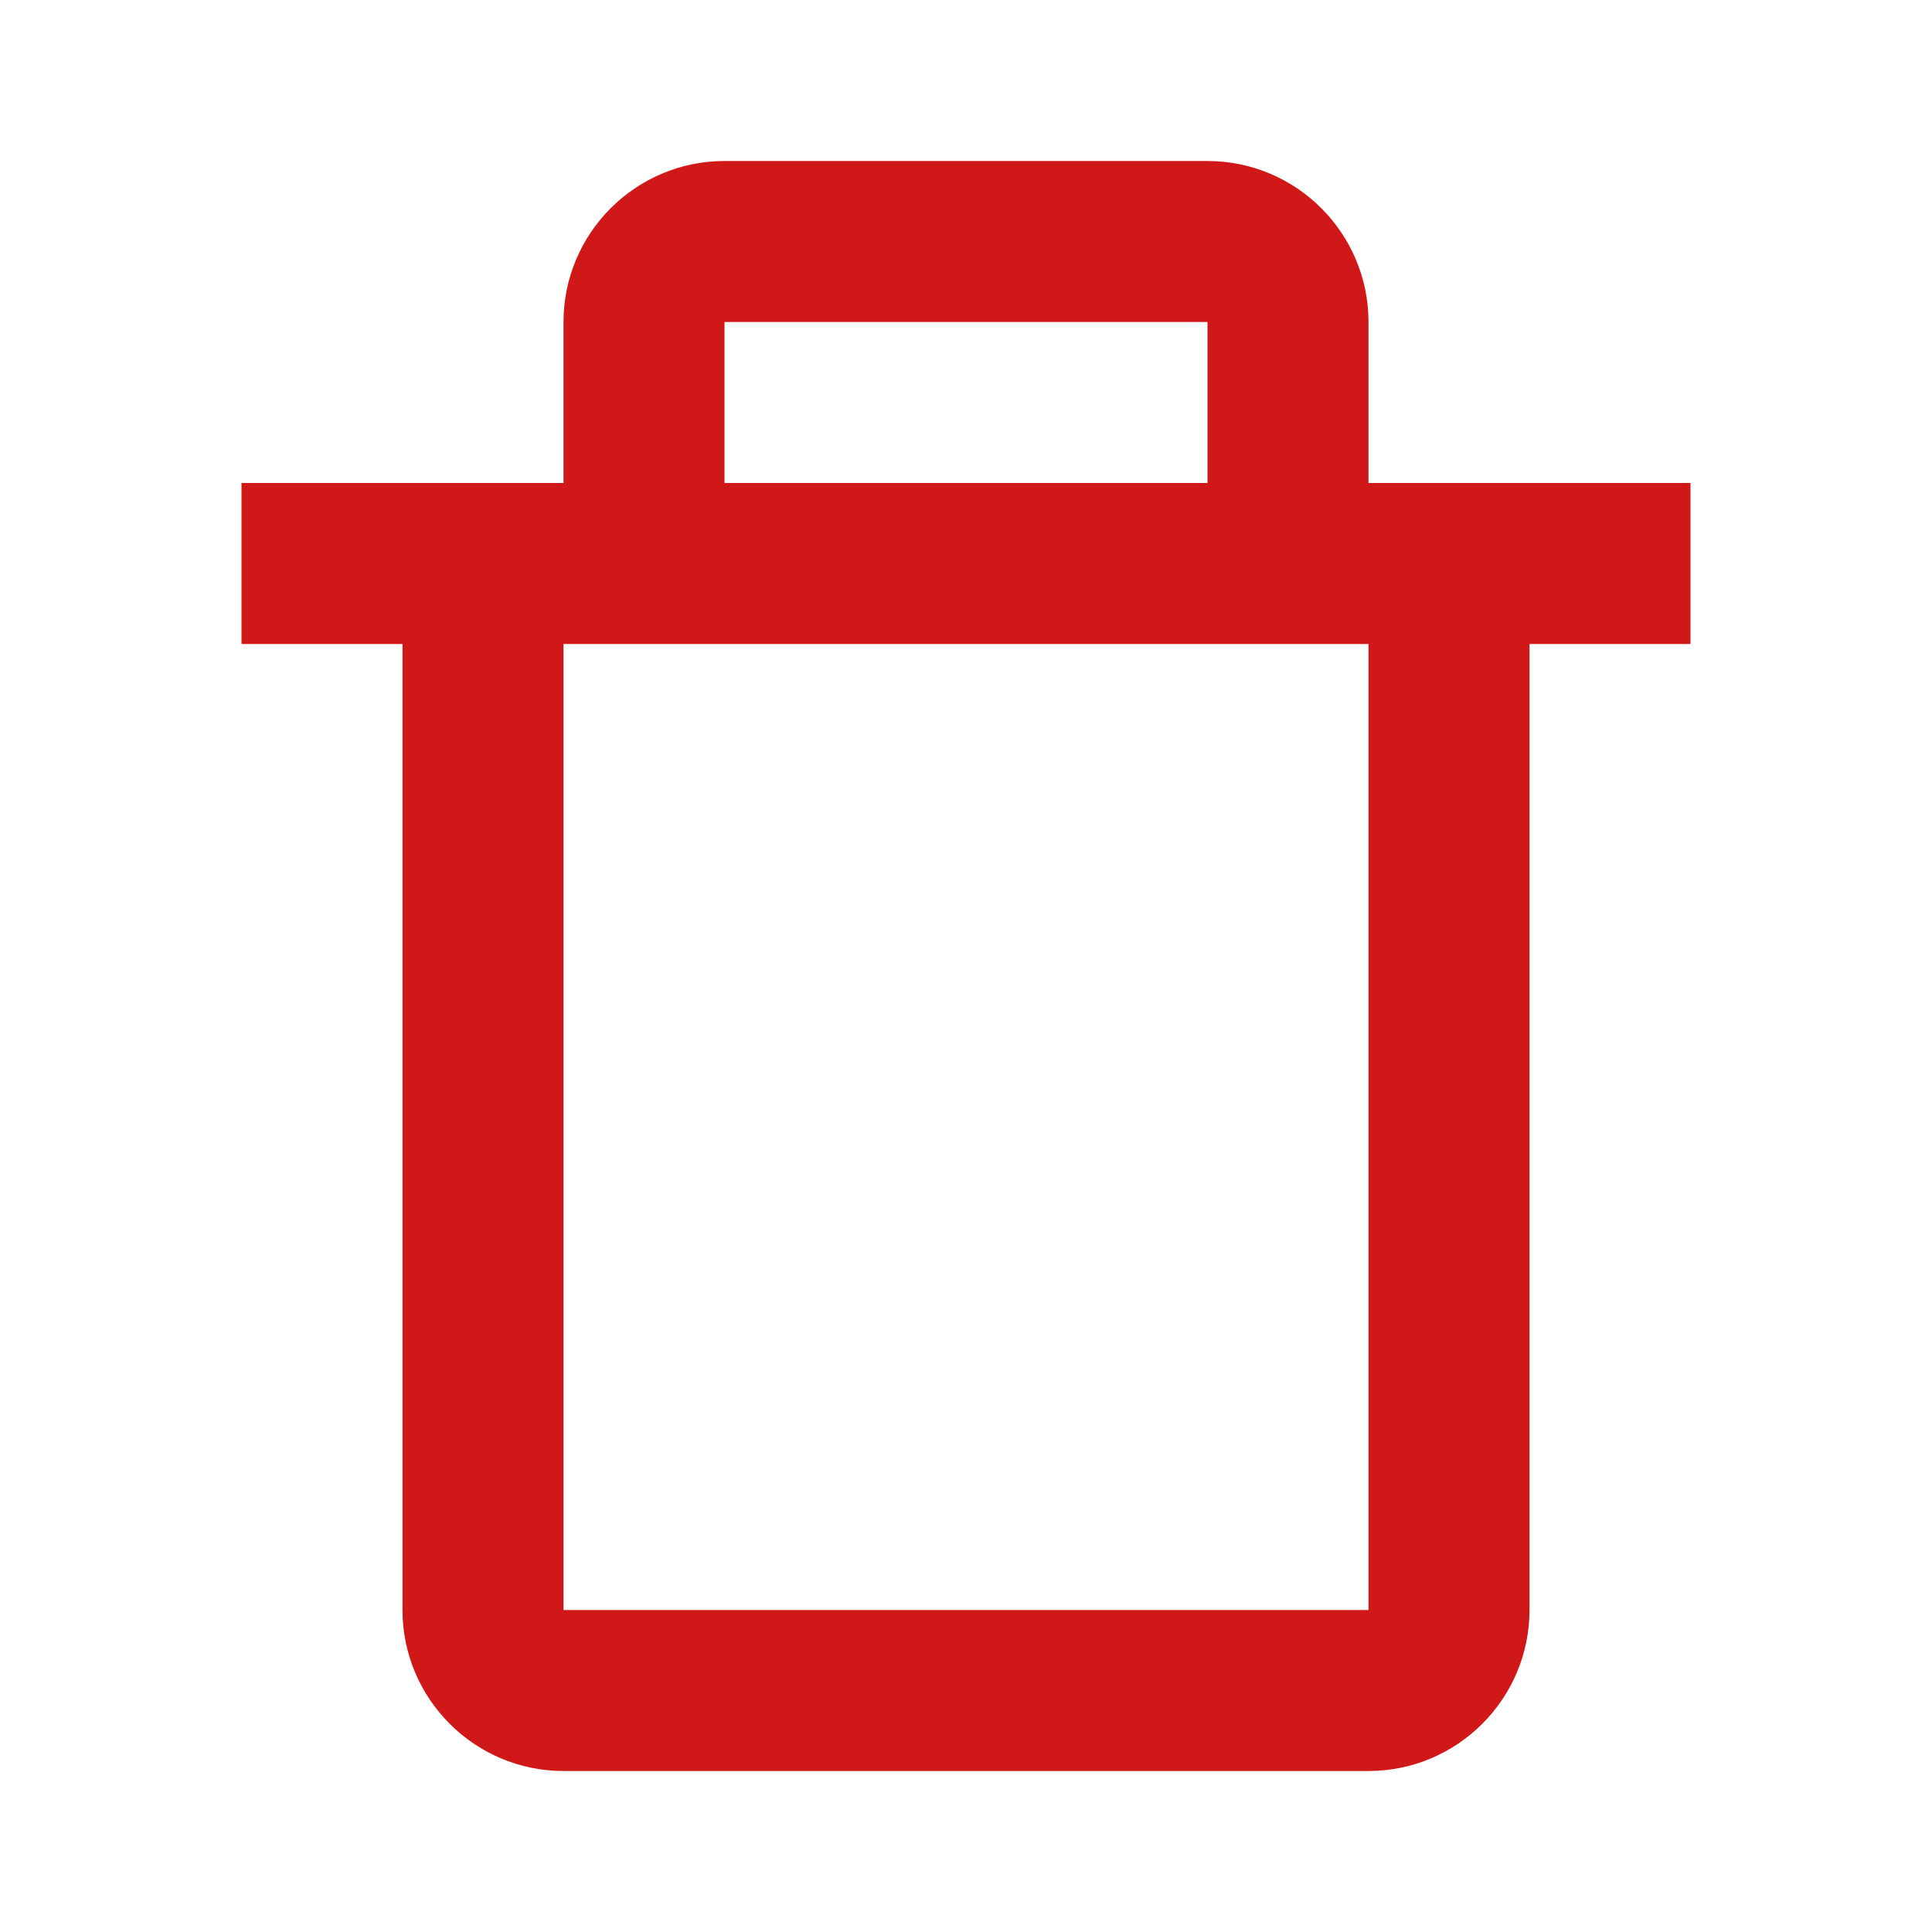
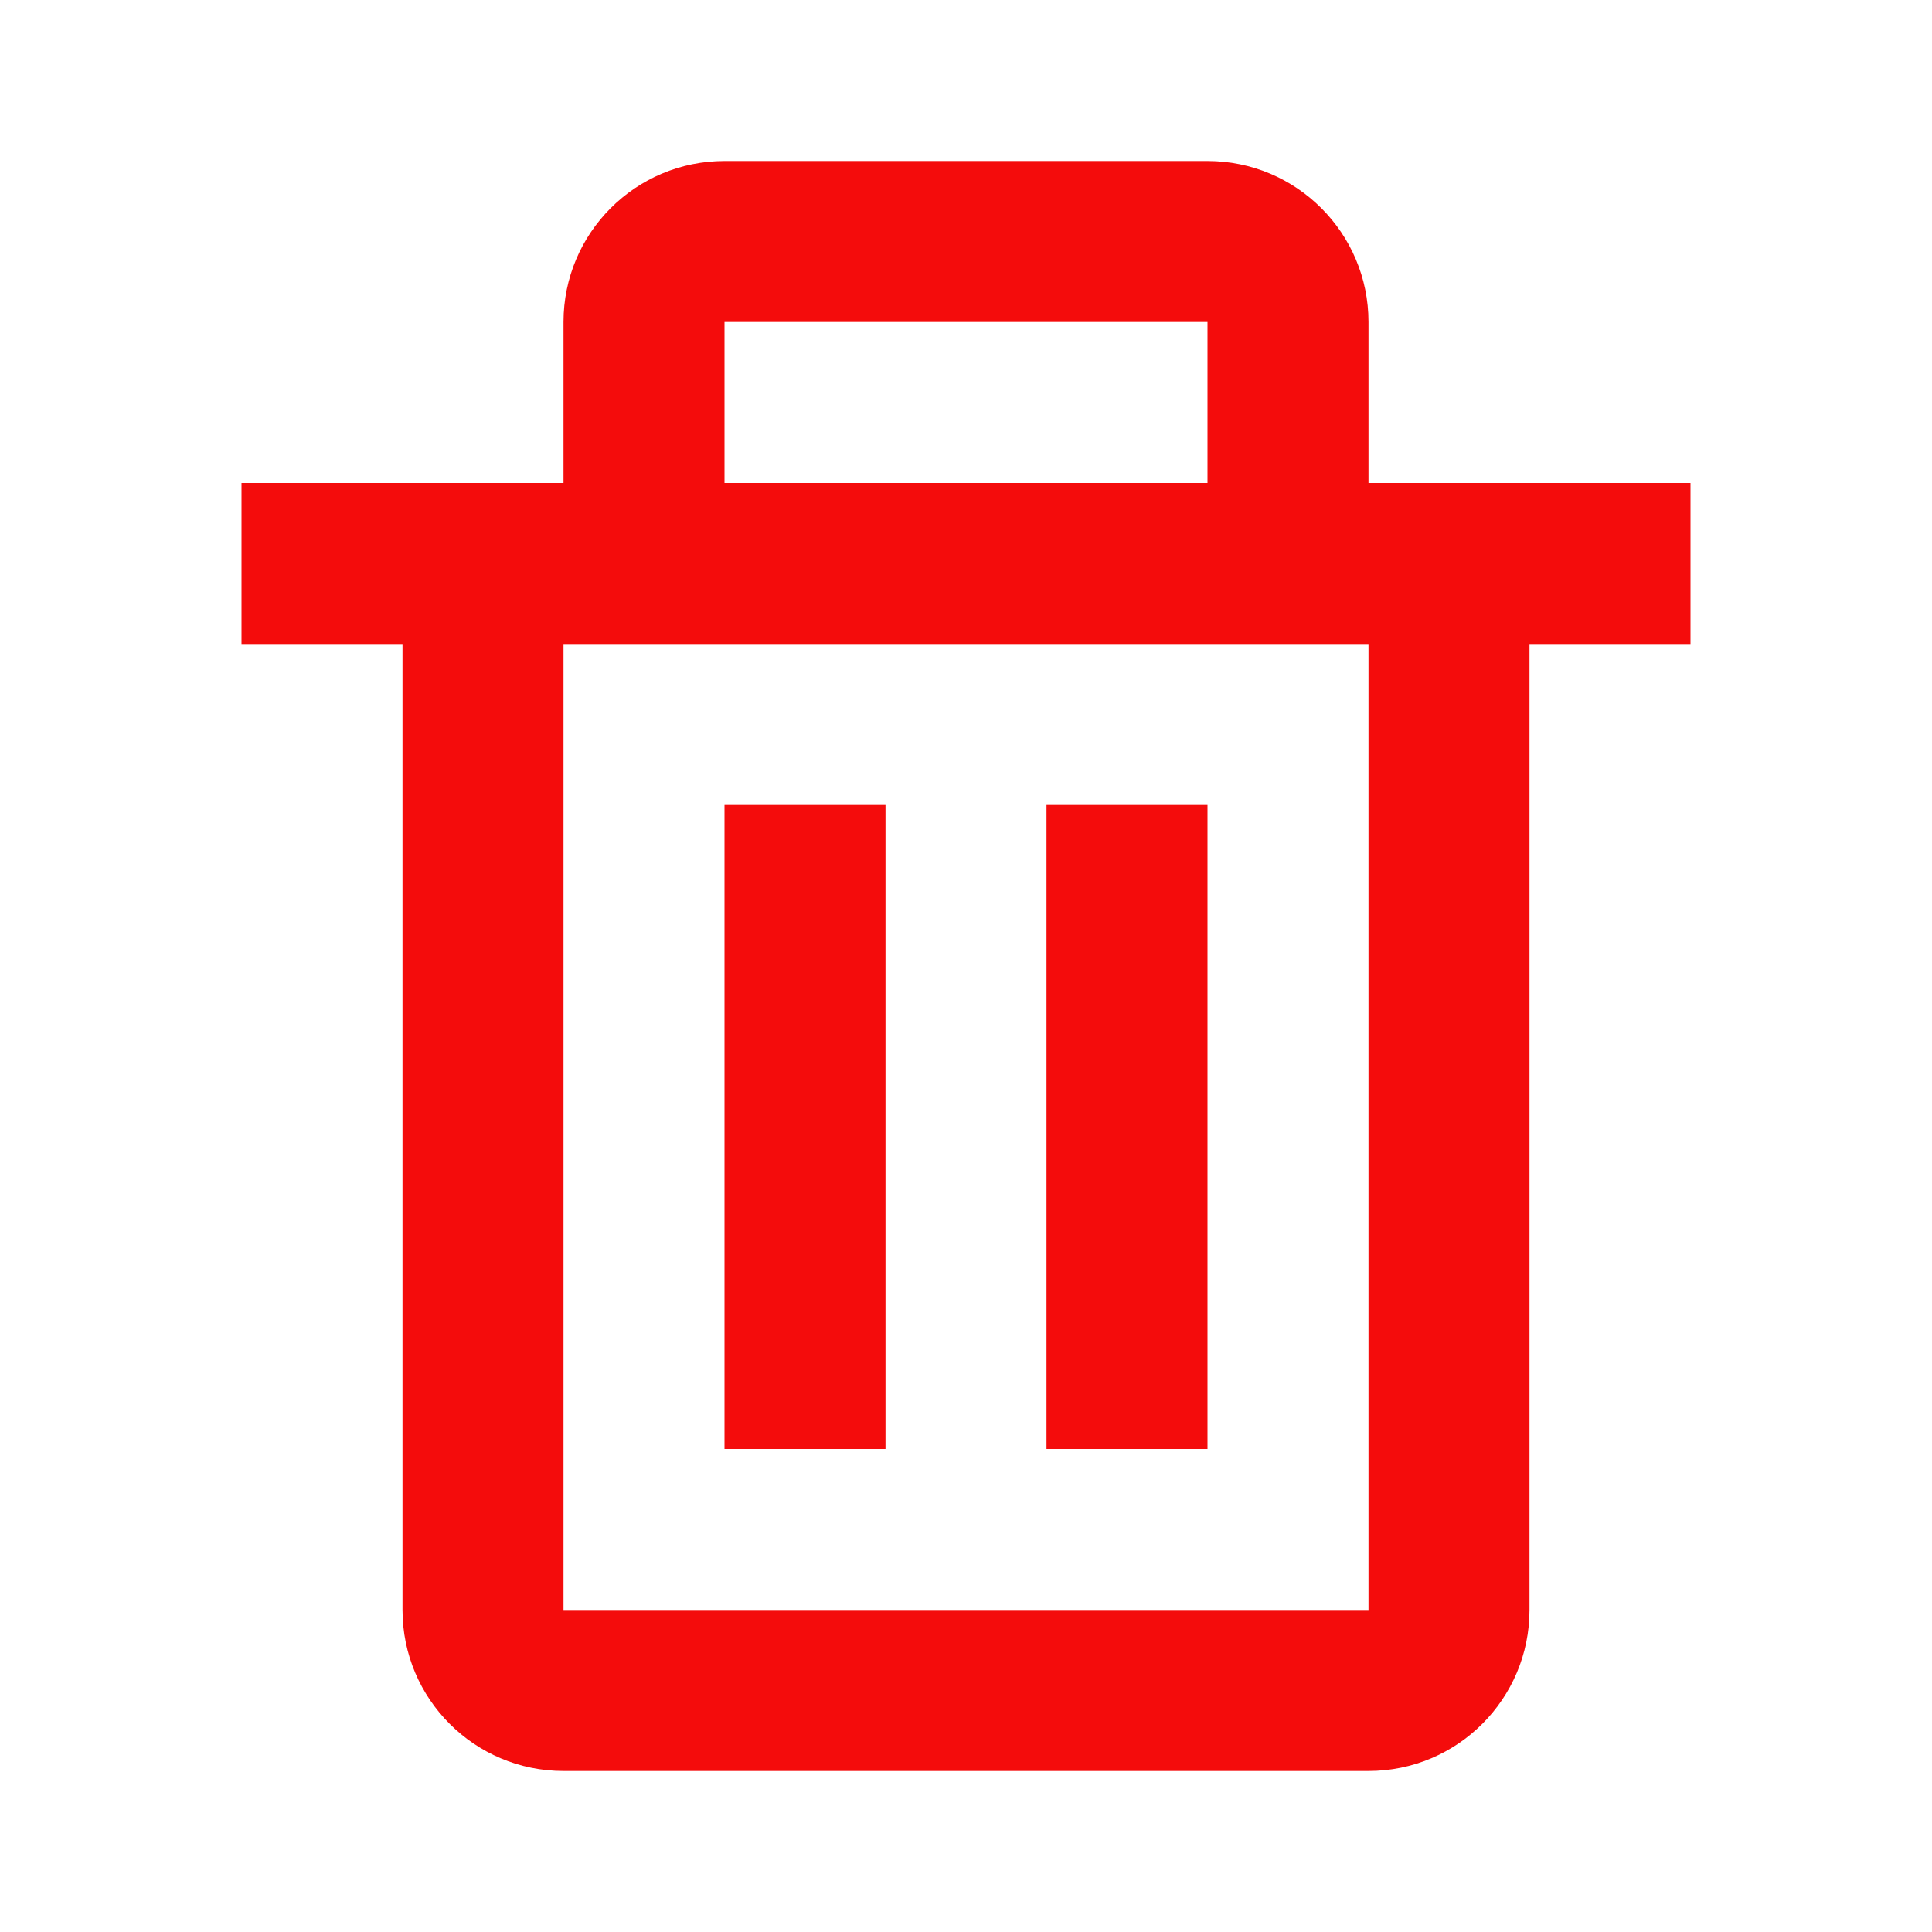
- <svg xmlns="http://www.w3.org/2000/svg" width="24" height="24" viewBox="0 0 24 24" style="fill: rgba(209, 24, 24, 1);transform: ;msFilter:;">
-   <path d="M15 2H9c-1.103 0-2 .897-2 2v2H3v2h2v12c0 1.103.897 2 2 2h10c1.103 0 2-.897 2-2V8h2V6h-4V4c0-1.103-.897-2-2-2zM9 4h6v2H9V4zm8 16H7V8h10v12z" />
+ <svg xmlns="http://www.w3.org/2000/svg" width="24" height="24" viewBox="0 0 24 24" style="fill: rgba(244, 12, 12, 1);transform: ;msFilter:;">
+   <path d="M5 20a2 2 0 0 0 2 2h10a2 2 0 0 0 2-2V8h2V6h-4V4a2 2 0 0 0-2-2H9a2 2 0 0 0-2 2v2H3v2h2zM9 4h6v2H9zM8 8h9v12H7V8z" />
+   <path d="M9 10h2v8H9zm4 0h2v8h-2z" />
</svg>
